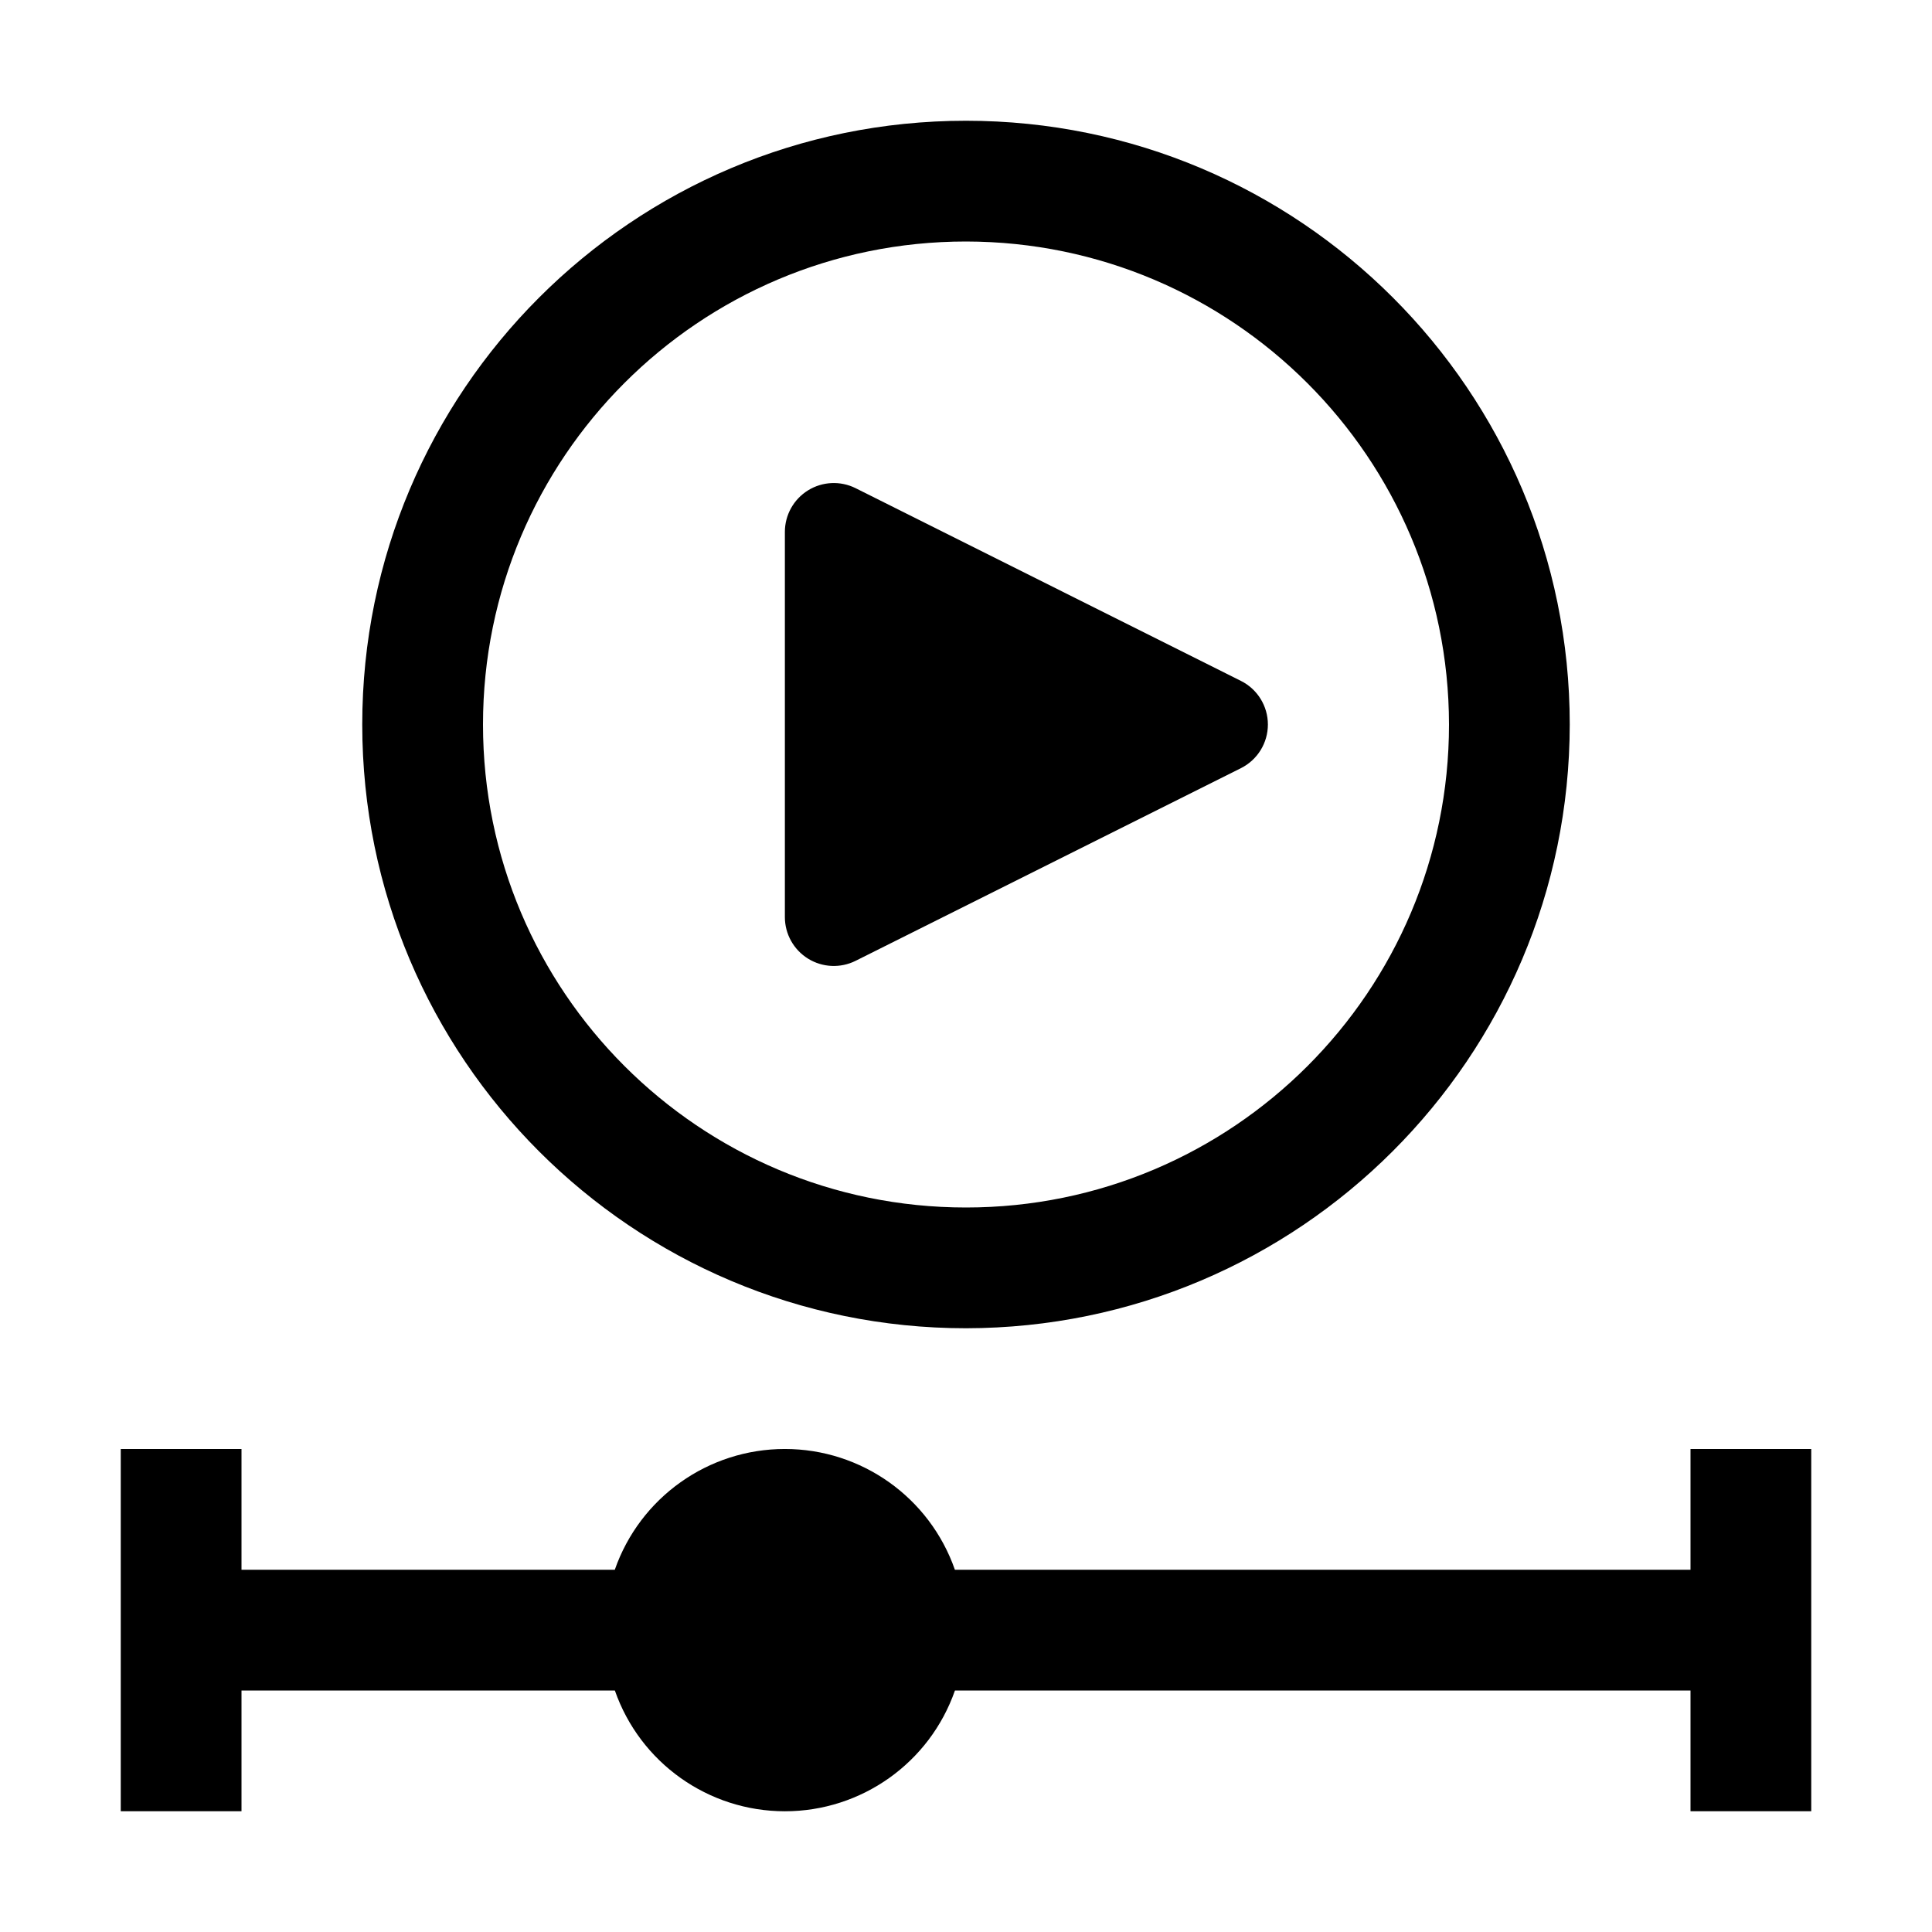
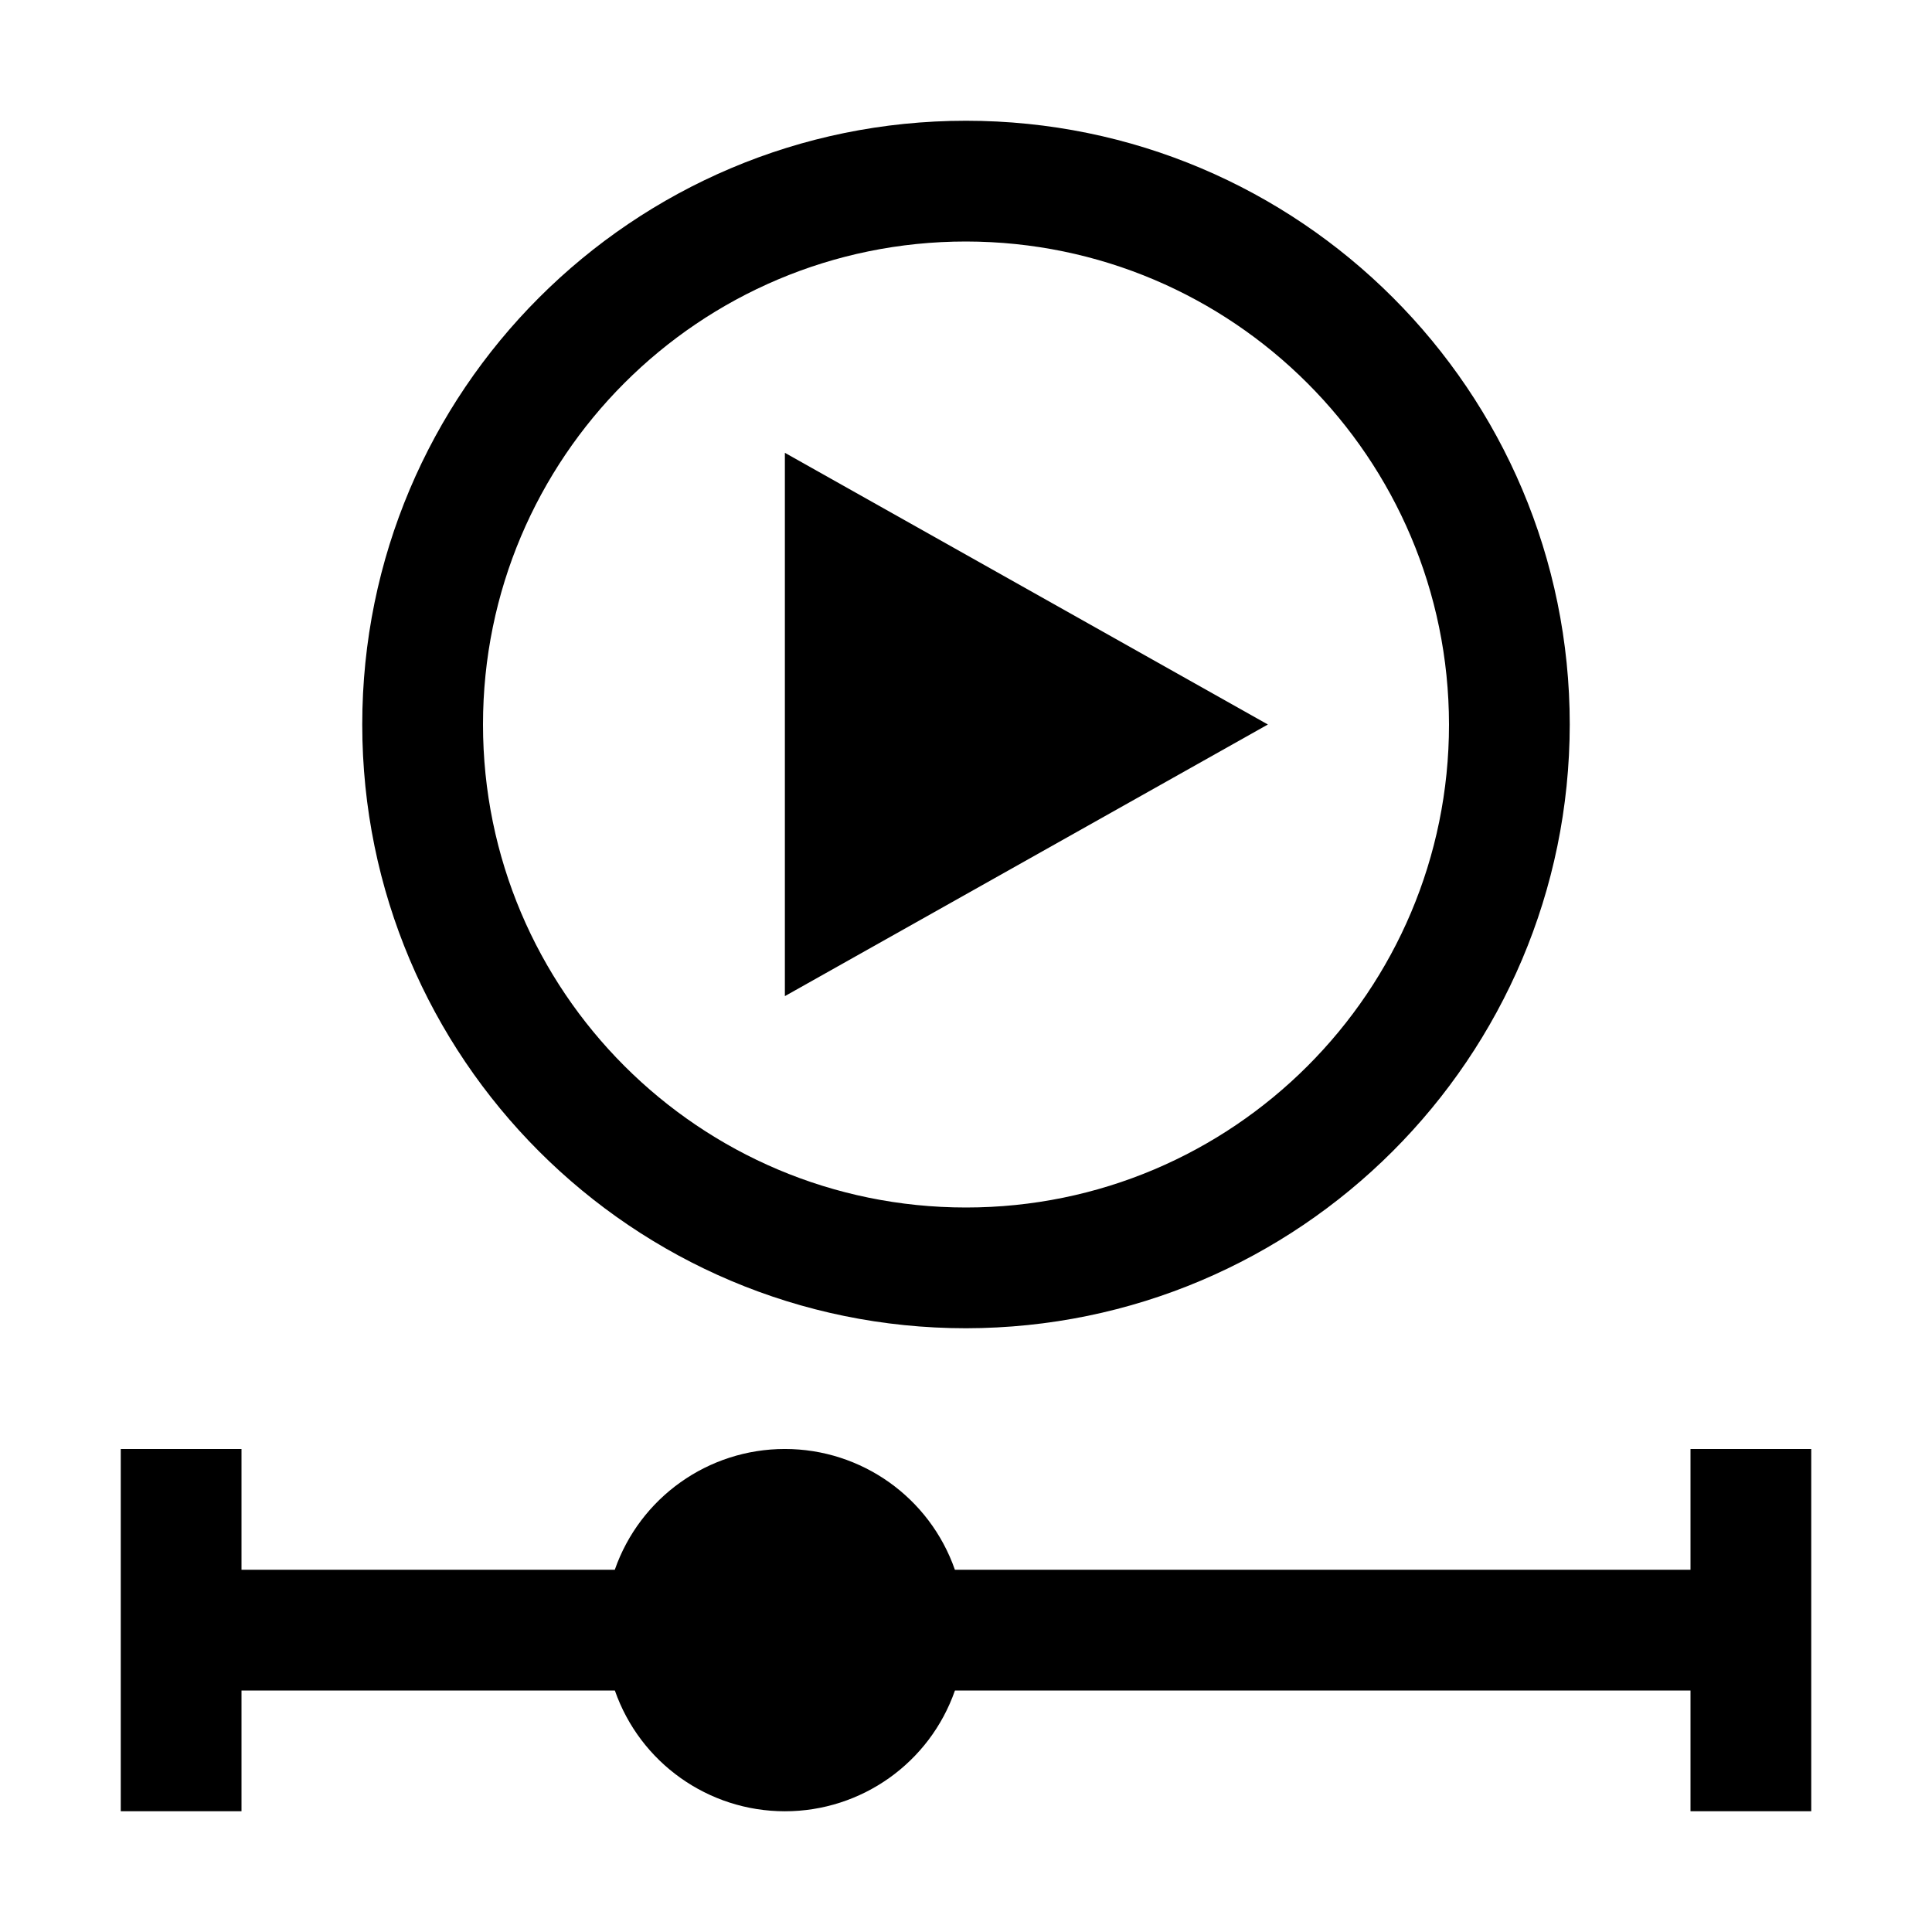
<svg xmlns="http://www.w3.org/2000/svg" id="icon" width="32" height="32" viewBox="0 0 32 32">
  <defs>
    <style>
      .cls-1 {
        fill: none;
      }
    </style>
  </defs>
  <path d="M28,24v2H15.816a2.983,2.983,0,0,0-5.633,0H4V24H2v6H4V28h6.184a2.983,2.983,0,0,0,5.633,0H28v2h2V24Z" />
-   <path d="M13,8.811v6.378a.81.81,0,0,0,1.172.725l6.382-3.191a.808.808,0,0,0,0-1.445L14.172,8.086A.81.81,0,0,0,13,8.811Z" />
+   <polygon points="13 7.5 13 16.499 13 16.499 21 12 13 7.5" />
  <path d="M16,22A10,10,0,1,1,26,12,10.011,10.011,0,0,1,16,22ZM16,4a8,8,0,1,0,8,8A8.009,8.009,0,0,0,16,4Z" />
  <rect id="_Transparent_Rectangle_" data-name="&lt;Transparent Rectangle&gt;" class="cls-1" width="32" height="32" />
</svg>
